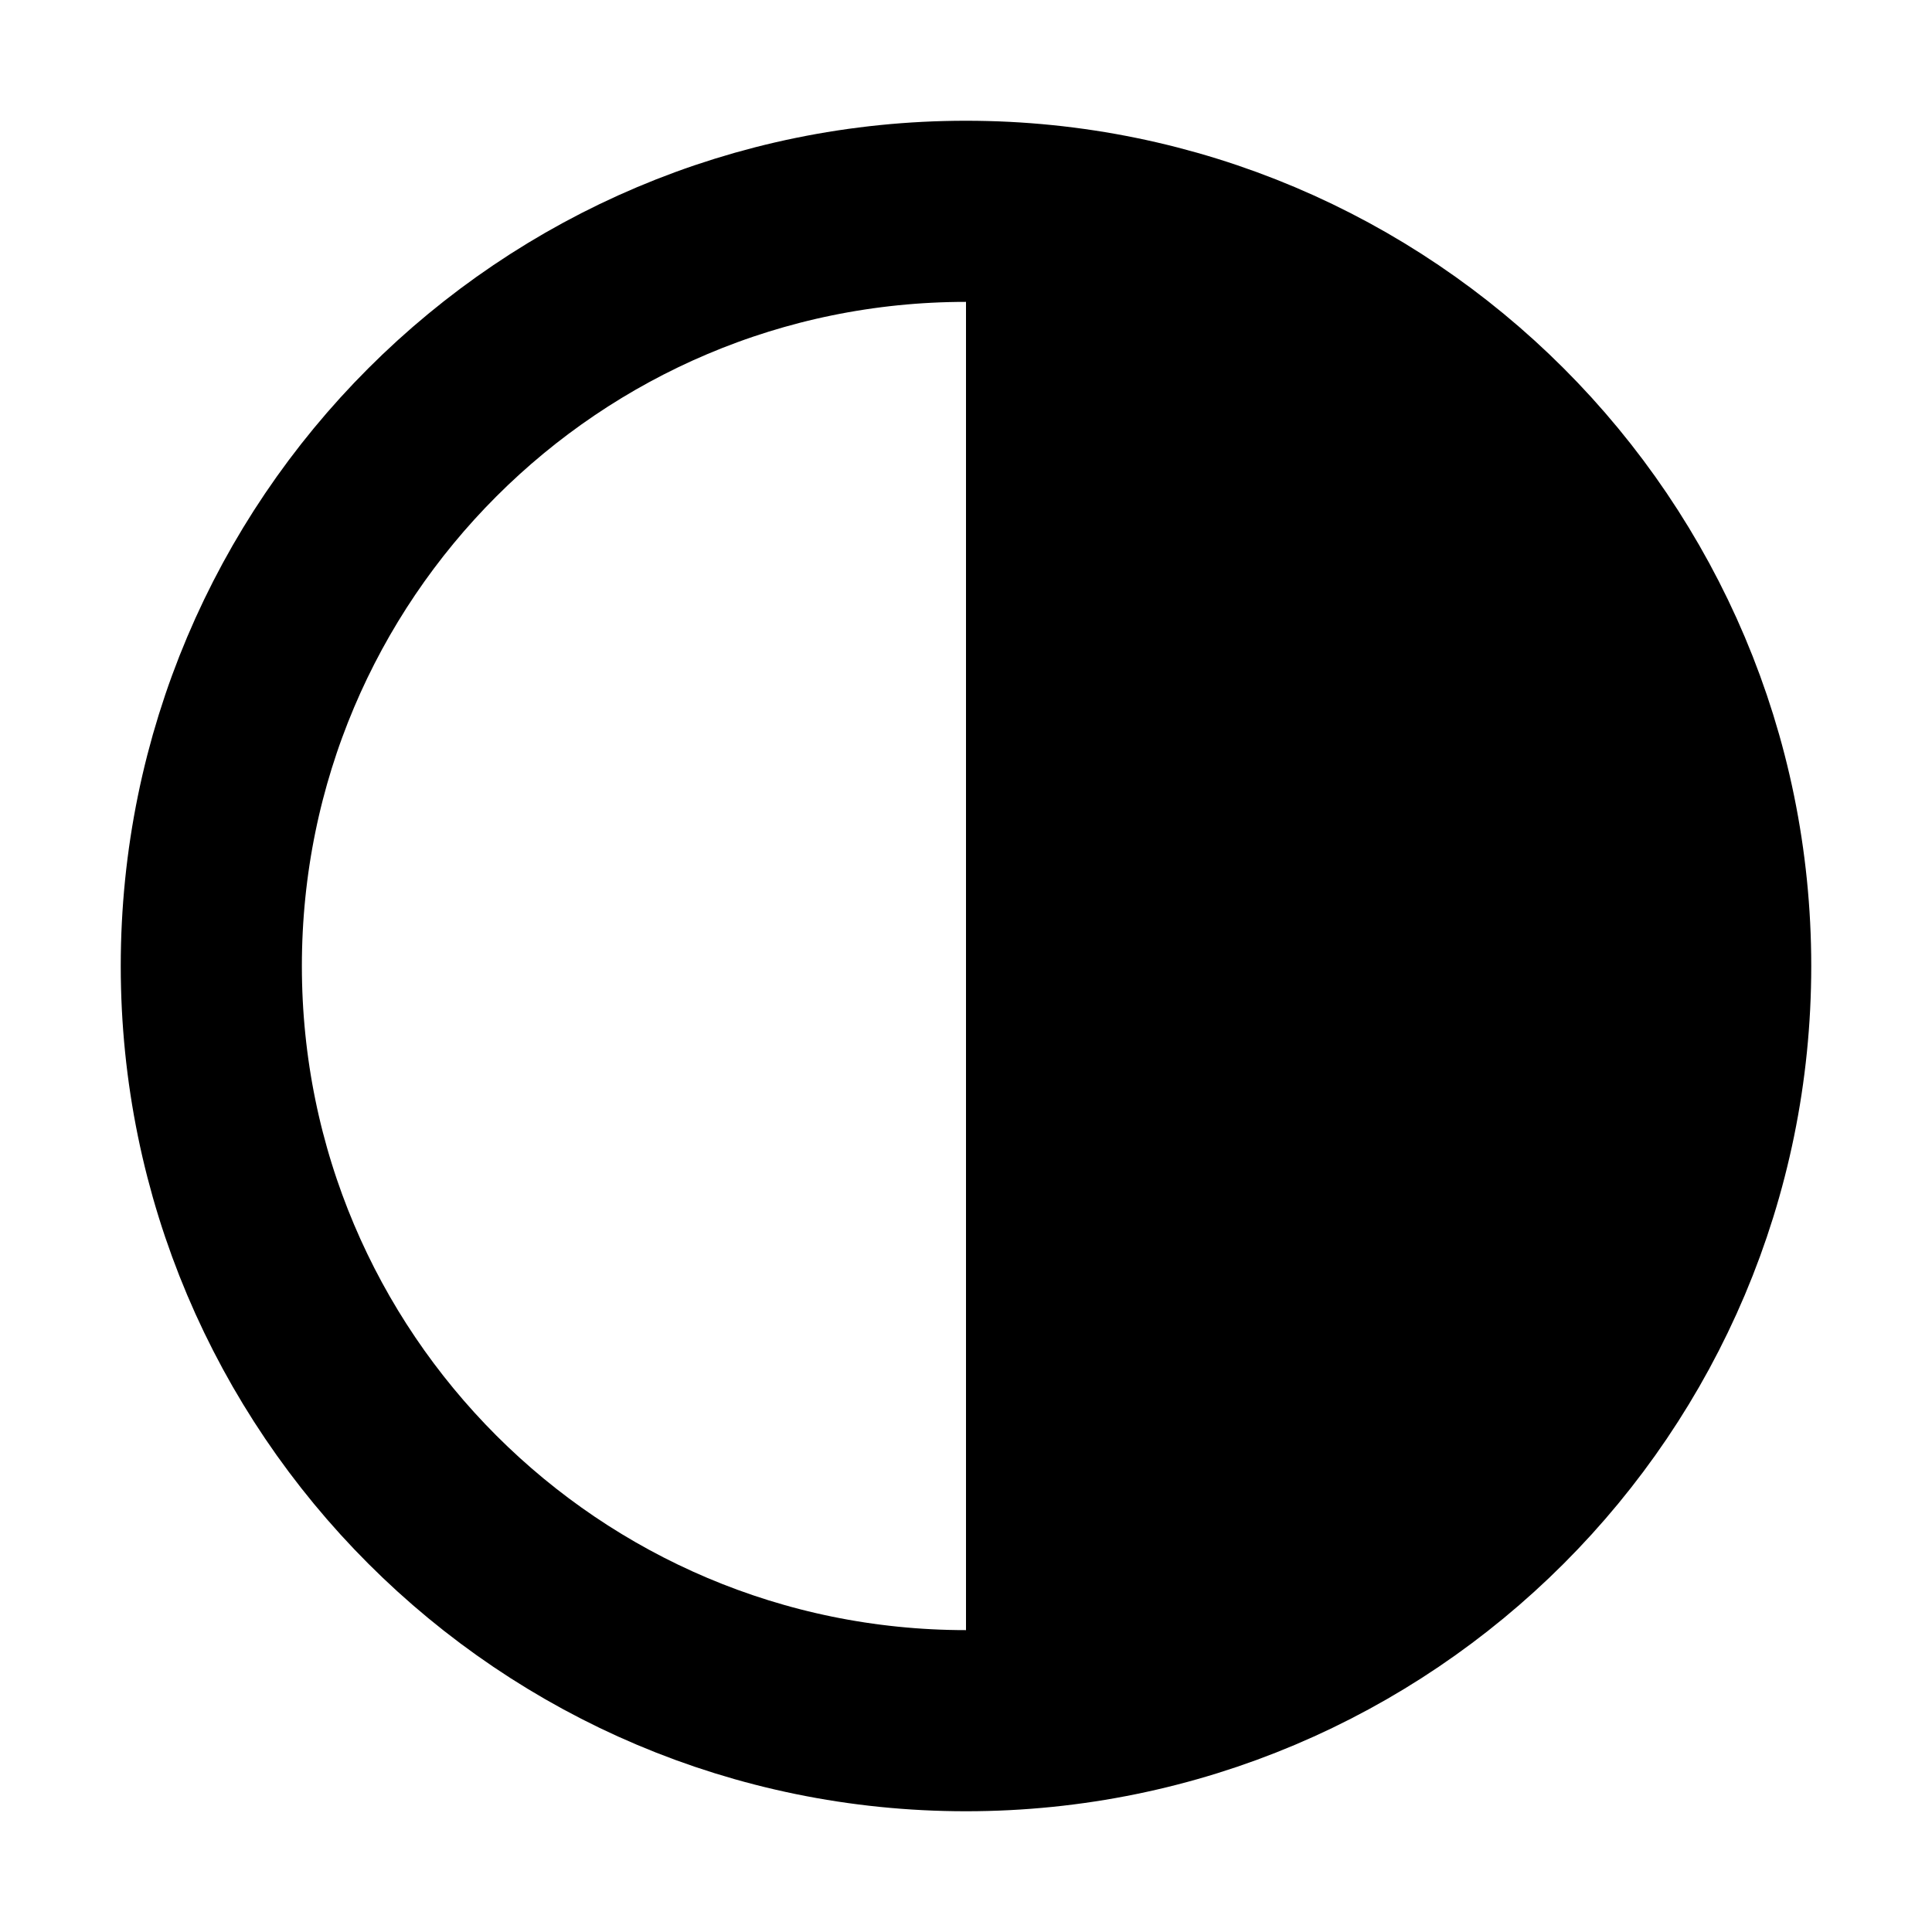
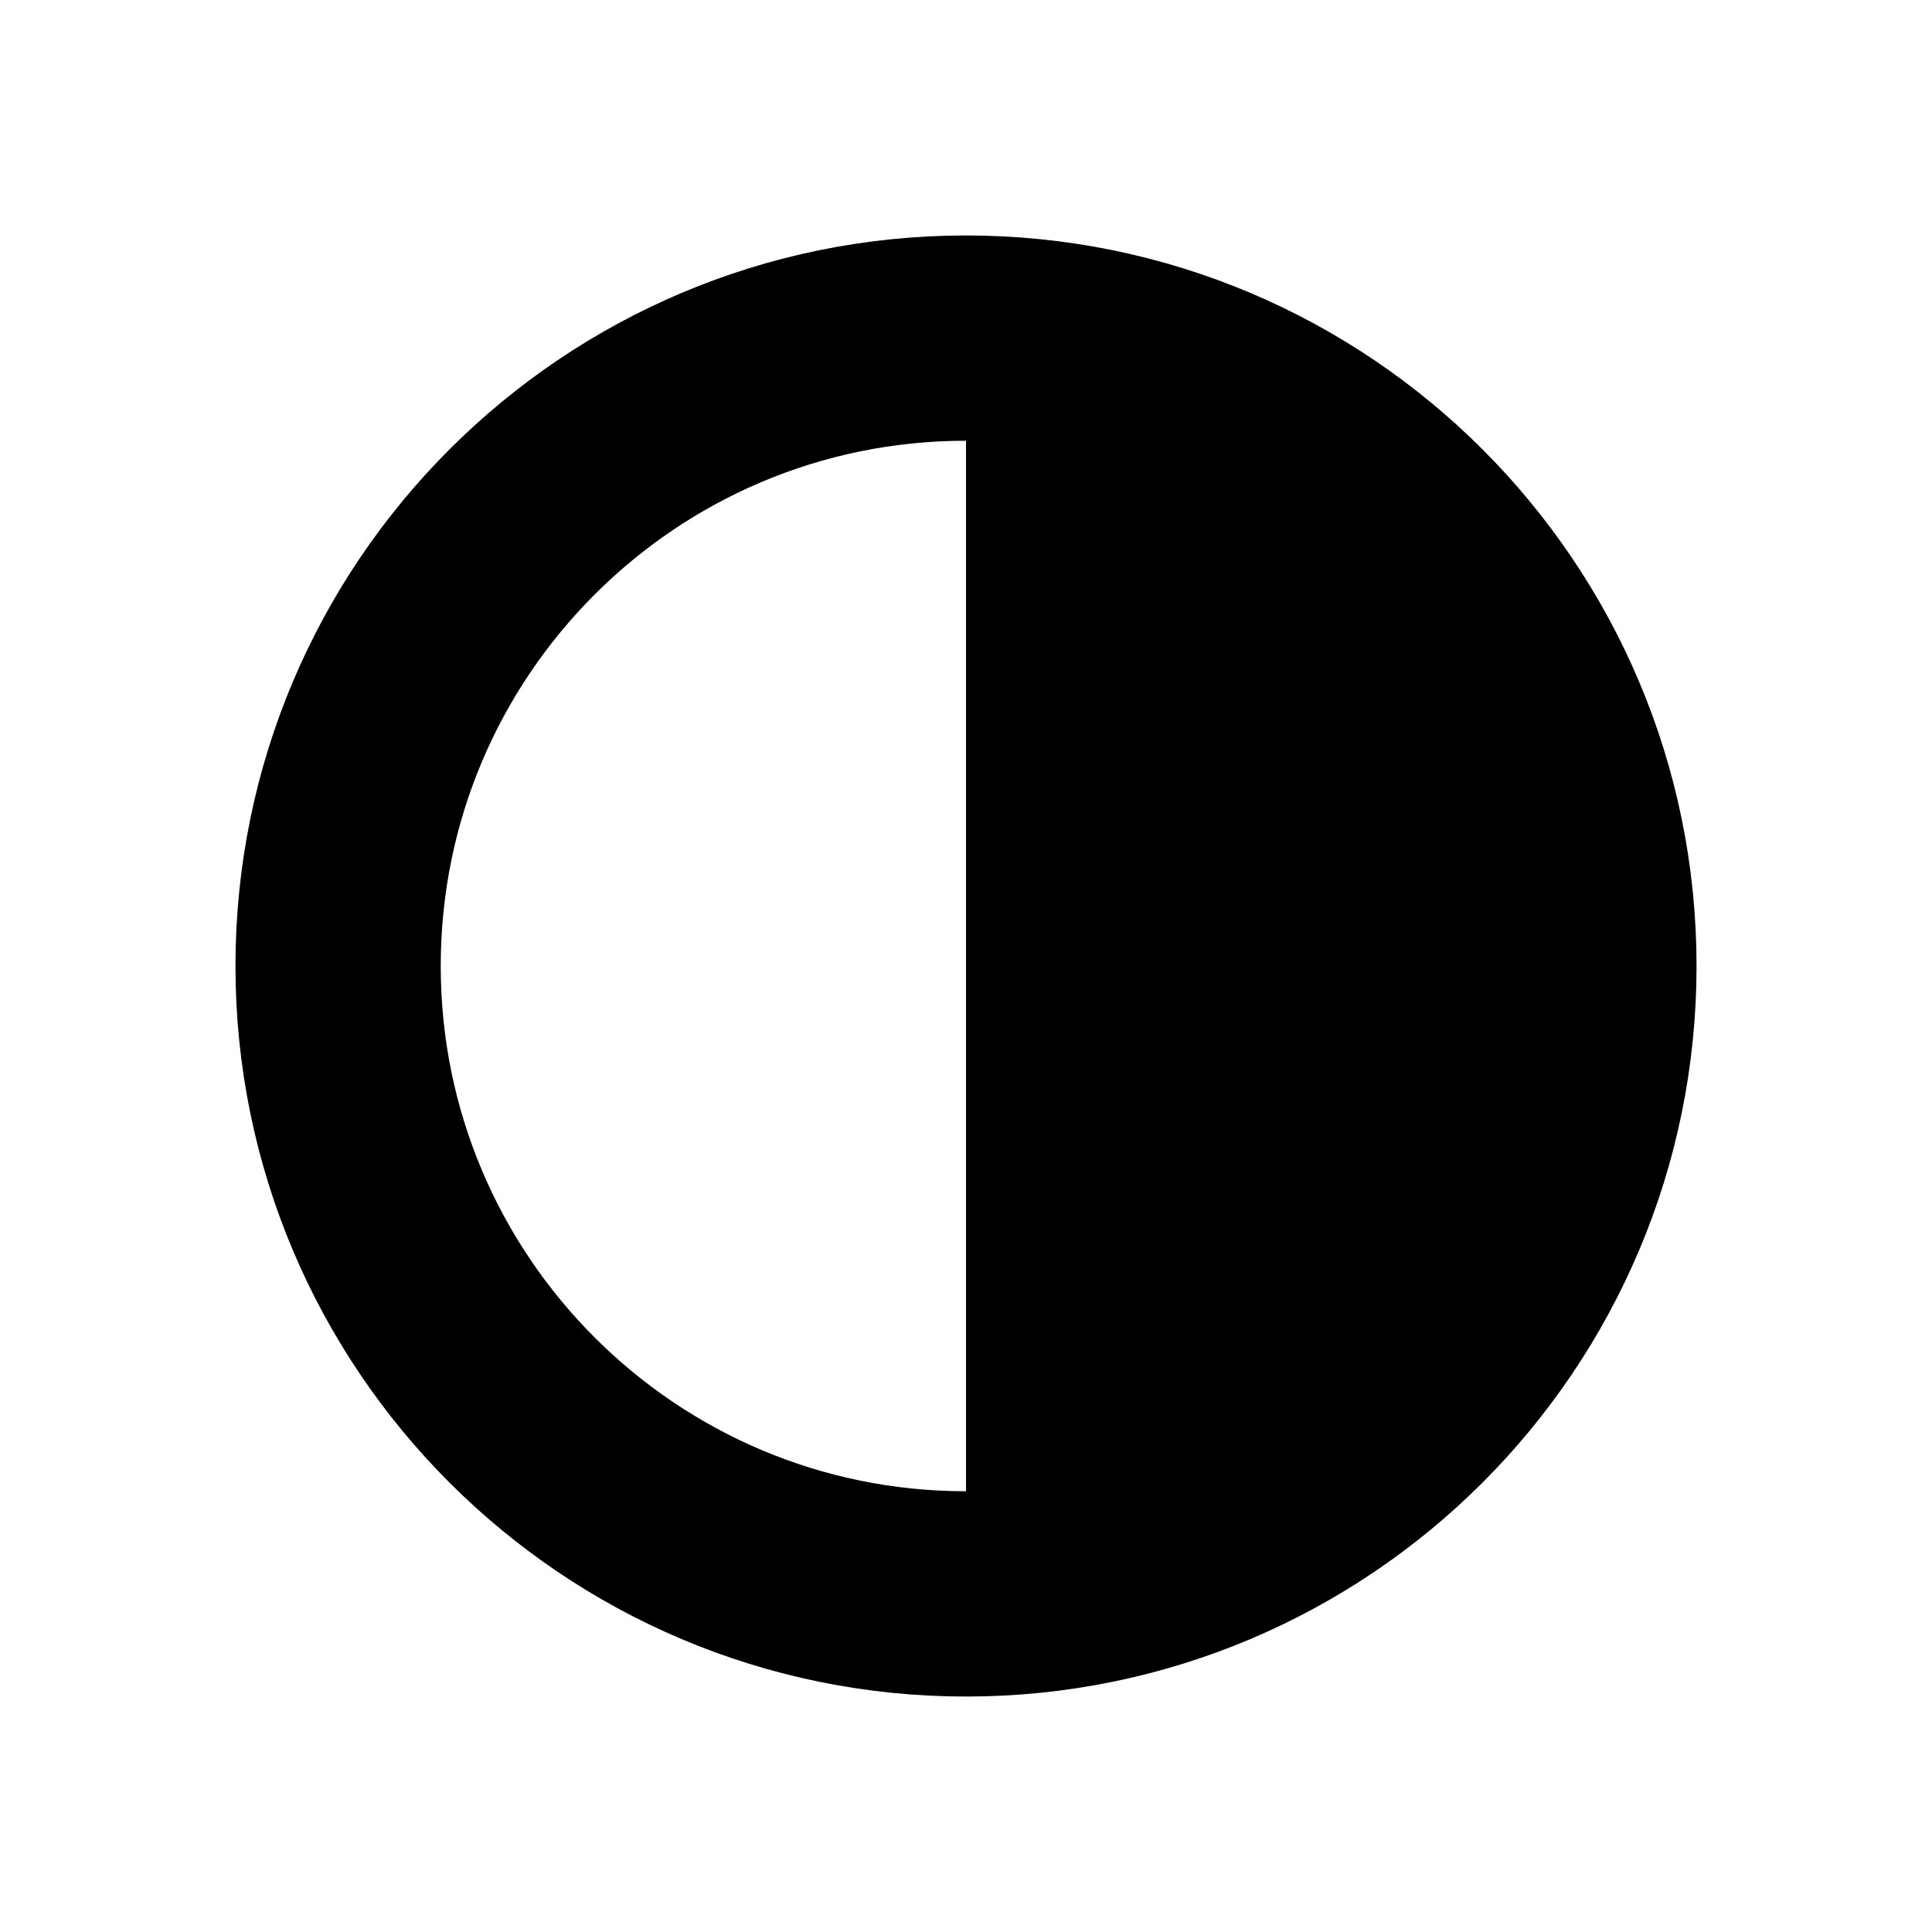
- <svg xmlns="http://www.w3.org/2000/svg" viewBox="0 0 16 16" width="16" height="16" fill="none" stroke="currentColor" stroke-width="1.5" stroke-linecap="round" stroke-linejoin="round" aria-hidden="true">
-   <circle cx="8" cy="8" r="6.25" />
-   <path d="M8 1.75a6.25 6.25 0 0 1 0 12.5z" fill="currentColor" stroke="none" />
+ <svg xmlns="http://www.w3.org/2000/svg" viewBox="0 0 16 16" width="16" height="16" aria-hidden="true">
+   <circle cx="8" cy="8" r="5.2" fill="none" stroke="currentColor" stroke-width="1.7" />
+   <path d="M8 2.8a5.2 5.2 0 0 1 0 10.4z" fill="currentColor" stroke="none" />
</svg>
